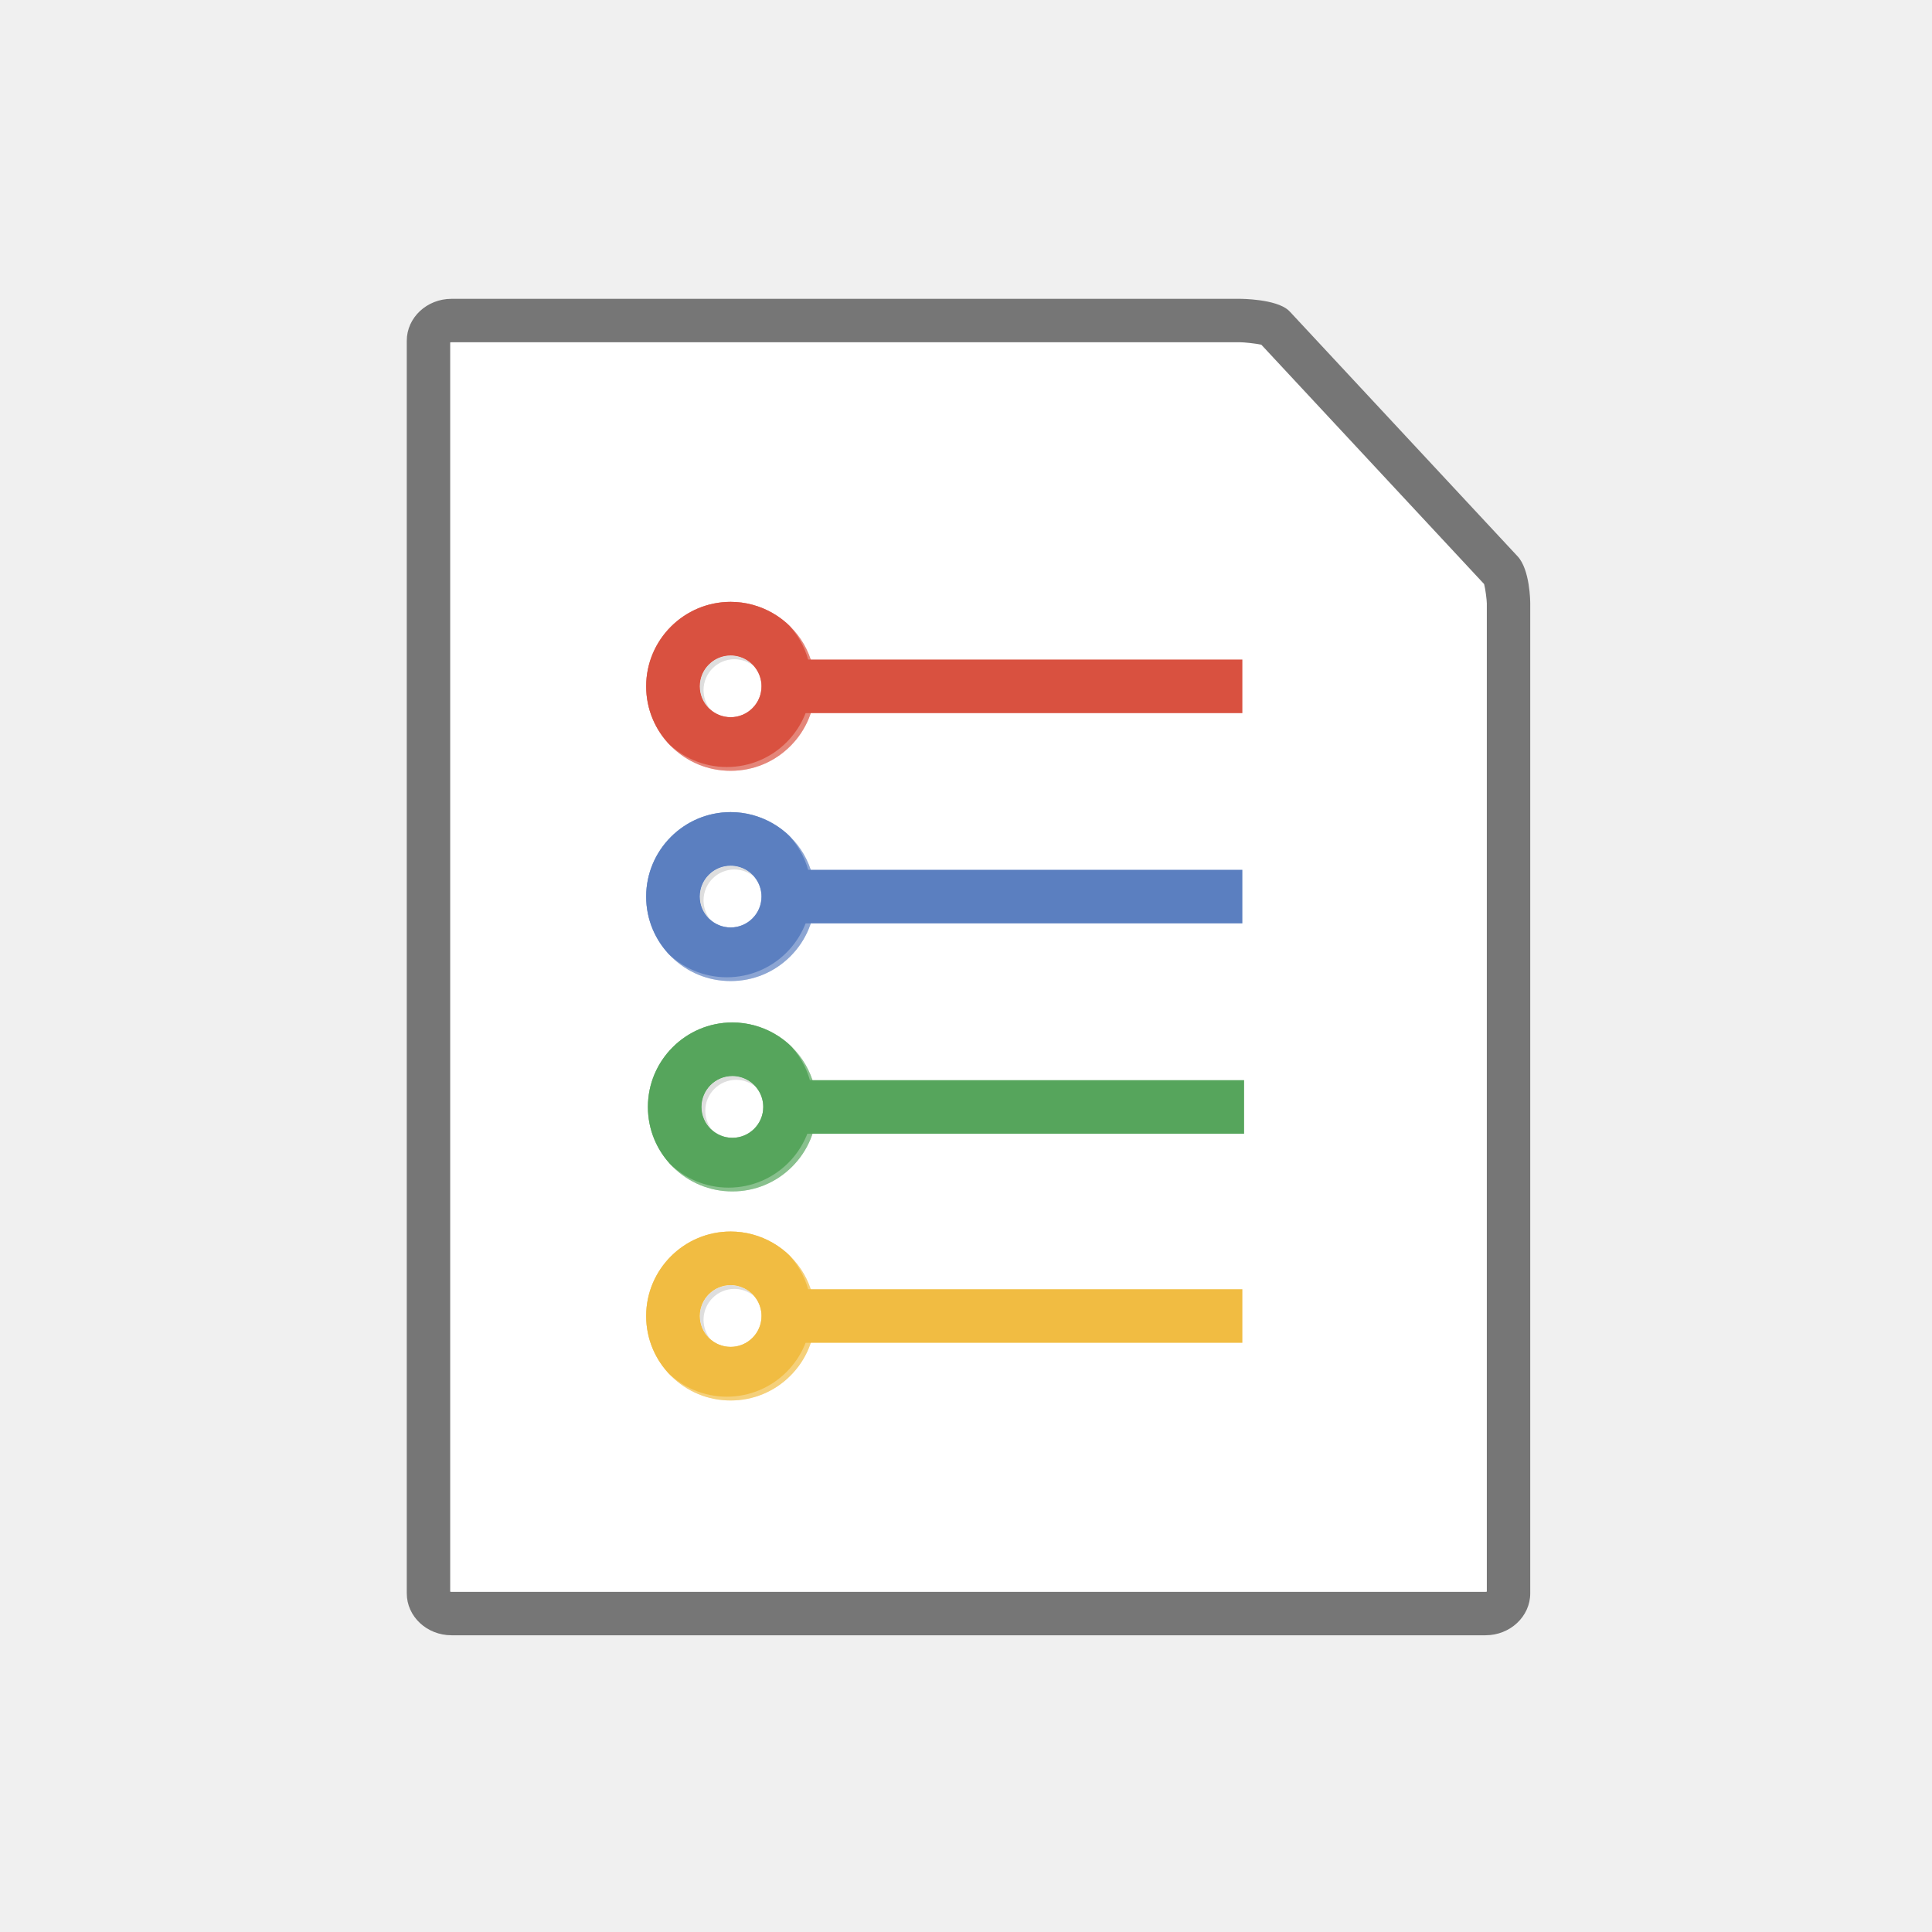
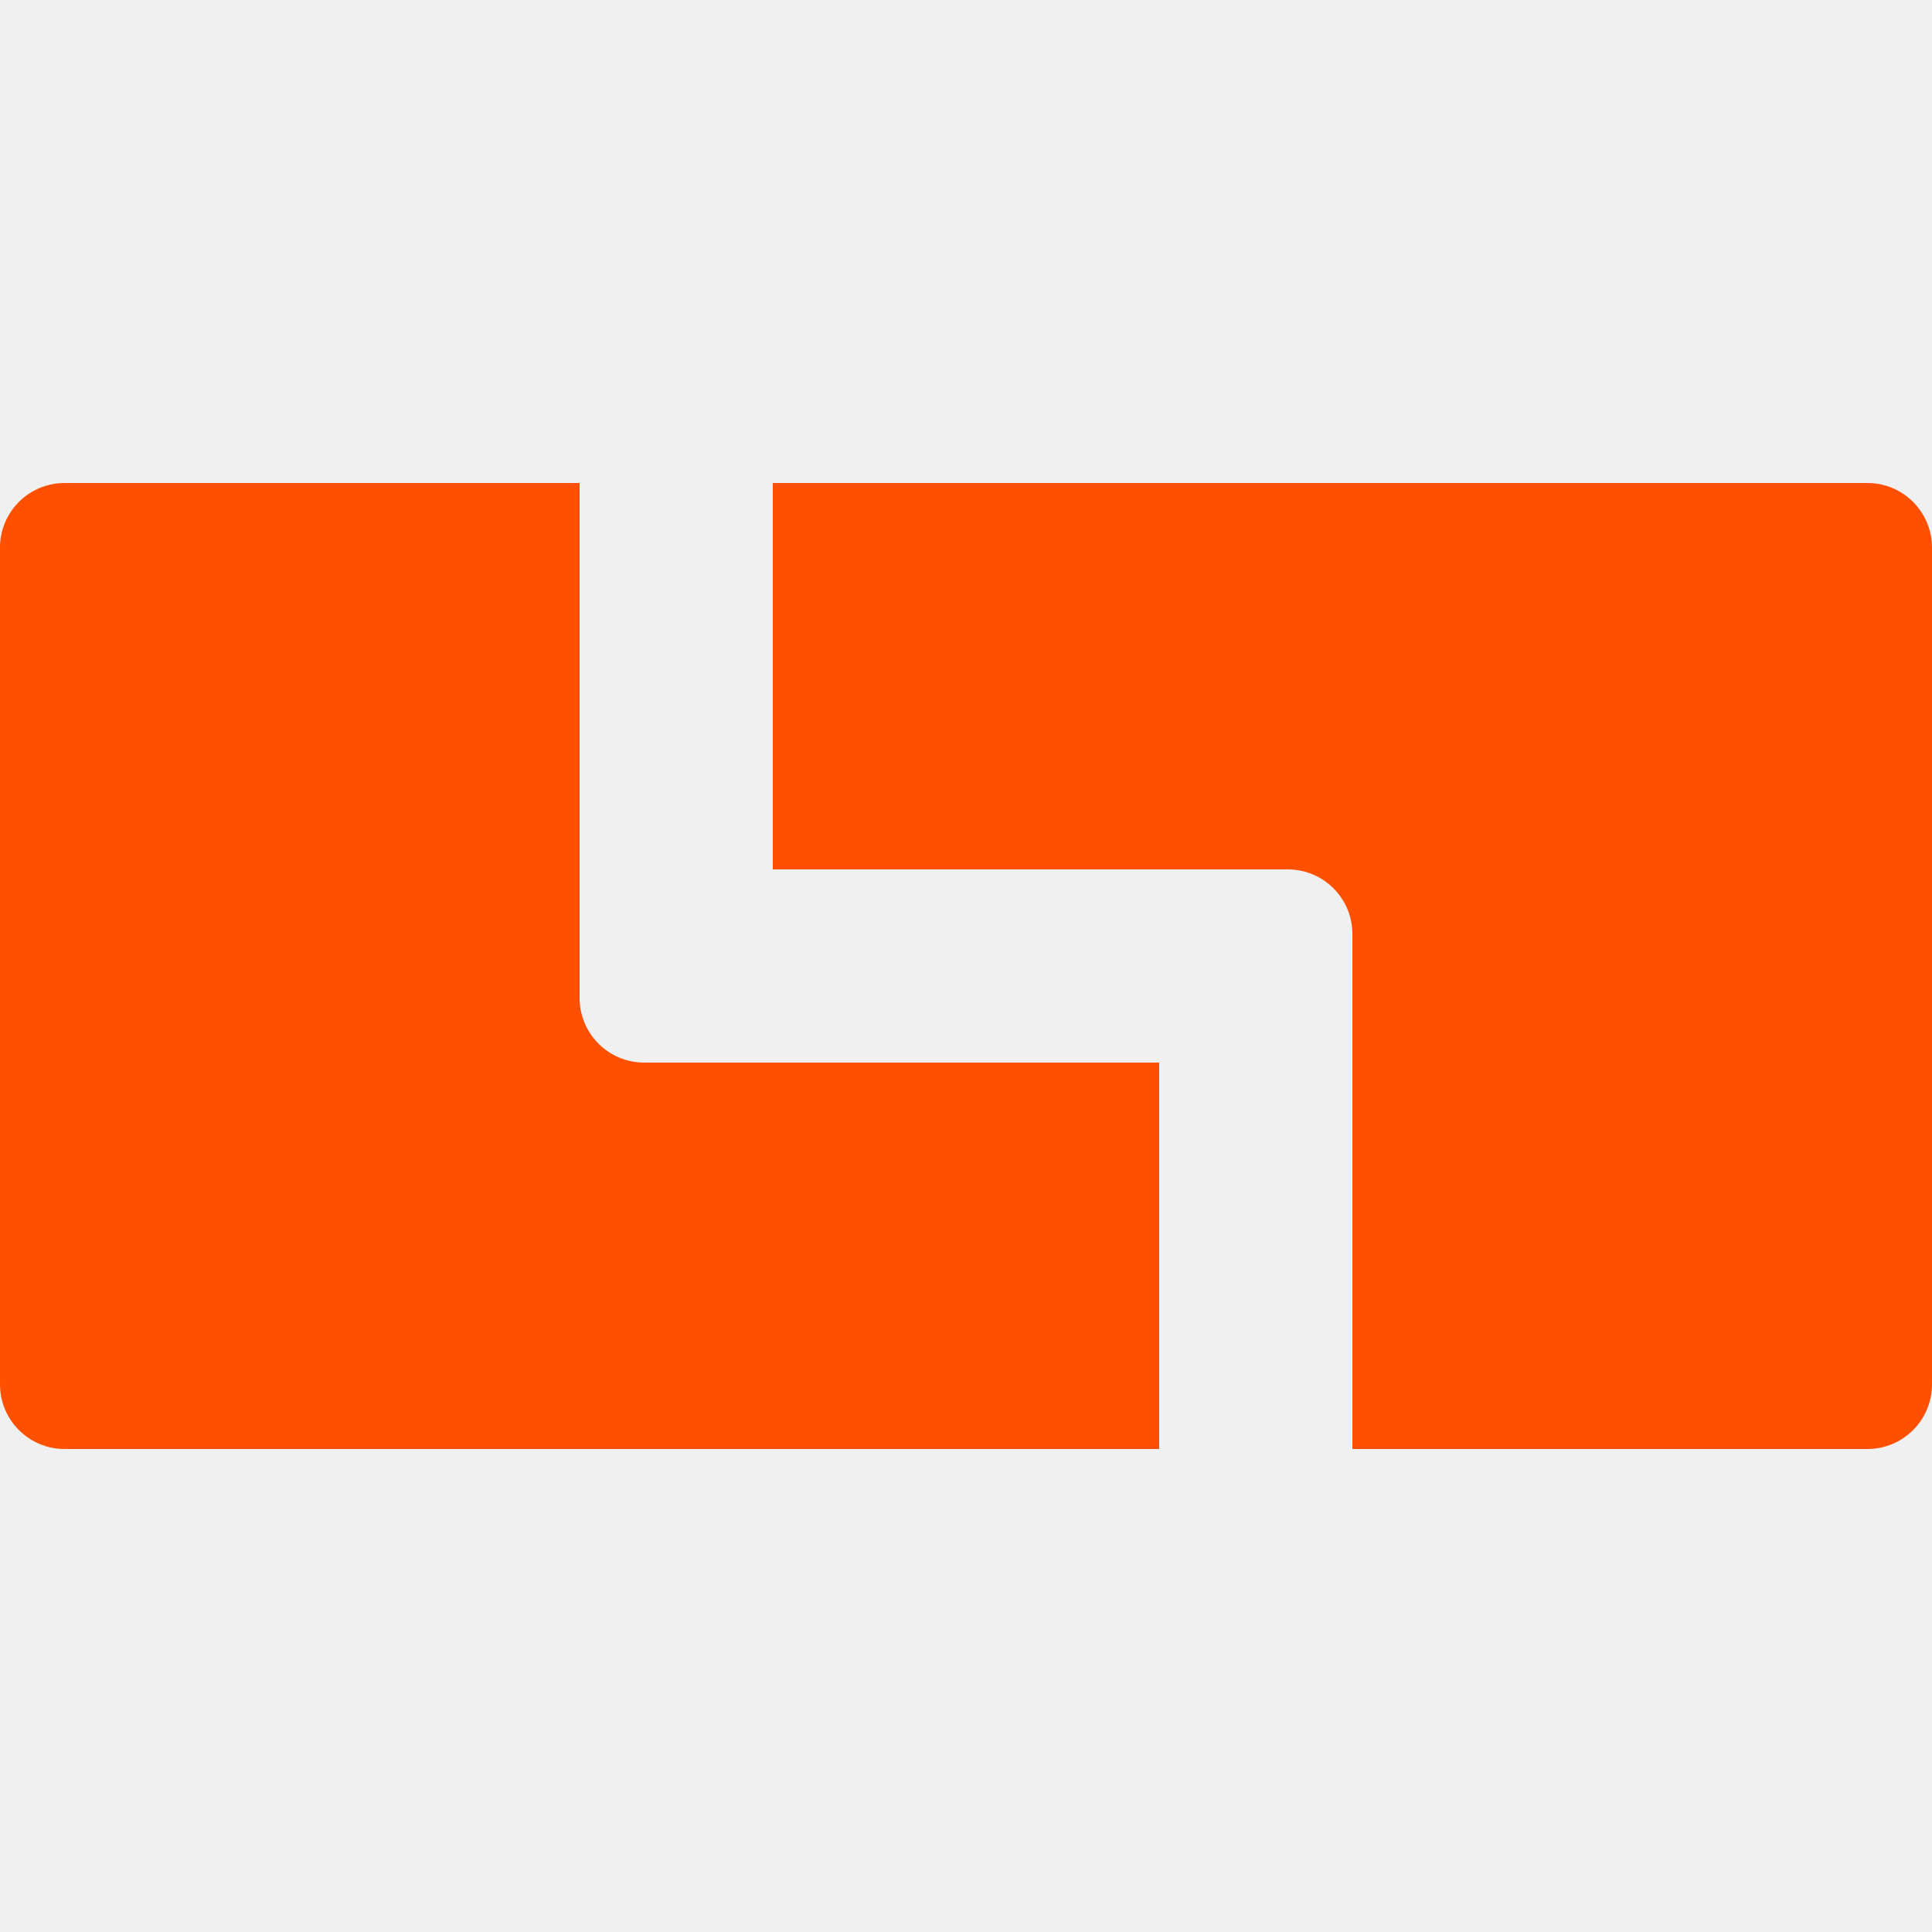
- <svg xmlns="http://www.w3.org/2000/svg" xmlns:xlink="http://www.w3.org/1999/xlink" version="1.1" id="Layer_1" x="0px" y="0px" viewBox="0 0 500 500" style="enable-background:new 0 0 500 500;" xml:space="preserve">
-   <g>
-     <path style="fill:#FFFFFF;" d="M116.853,421.972c-5.704,0-10.344-4.313-10.344-9.613V88.183   c0-5.3,4.64-9.612,10.344-9.612H320.858c3.035,0,9.396,0.55,11.751,2.63l0.354,0.344l58.905,63.291   c2.31,2.491,2.92,8.493,2.92,11.318v256.204c0,5.3-4.641,9.613-10.344,9.613H116.853z" />
-     <g>
-       <g>
-         <g>
-           <path style="fill:#767676;" d="M384.445,423.207H116.852c-6.384,0-11.579-4.866-11.579-10.847V88.183      c0-5.98,5.195-10.846,11.579-10.846h204.006c0.377,0,9.279,0.033,12.568,2.939l0.395,0.383l58.951,63.337      c3.213,3.465,3.251,11.792,3.251,12.159v256.204C396.023,418.341,390.828,423.207,384.445,423.207z       M116.508,411.919c0.085,0.028,0.2,0.053,0.344,0.053h267.592c0.144,0,0.258-0.025,0.344-0.053V156.156      c-0.008-0.903-0.359-3.735-0.703-5.004l-57.653-61.942c-1.465-0.318-4.453-0.639-5.574-0.639H116.852      c-0.143,0-0.259,0.024-0.344,0.053V411.919z M383.961,150.77L383.961,150.77L383.961,150.77z M327.032,89.371      v0.001V89.371z" />
-         </g>
-       </g>
-     </g>
-     <g>
-       <g>
-         <path style="fill:#5B7FC0;" d="M189.087,210.175l0.001-0.001c7.775,0.001,15.03,4.186,18.932,10.923     c1.918,3.316,2.93,7.101,2.929,10.938c0,5.839-2.273,11.33-6.403,15.46     c-4.129,4.129-9.619,6.403-15.458,6.403c-5.839,0-11.328-2.273-15.458-6.403s-6.403-9.619-6.406-15.463     c0.001-6.025,2.454-11.49,6.412-15.447C177.595,212.627,183.06,210.174,189.087,210.175z M197.08,232.033     c0.001-1.404-0.369-2.787-1.063-3.989c-1.429-2.468-4.083-3.999-6.93-4.002c-4.408,0.002-7.993,3.588-7.993,7.993     c0,2.136,0.832,4.143,2.343,5.654c1.508,1.508,3.516,2.34,5.65,2.341c2.136,0,4.144-0.831,5.654-2.34     S197.082,234.172,197.08,232.033z" />
-         <path style="opacity:0.3;fill:#FFFFFF;" d="M189.09,210.176c7.776,0,15.028,4.183,18.926,10.915     c1.92,3.314,2.938,7.099,2.935,10.946c0.002,12.064-9.806,21.864-21.861,21.861     c-12.055,0.002-21.864-9.807-21.861-21.861c0-6.029,2.452-11.492,6.412-15.452     C177.598,212.628,183.061,210.176,189.09,210.176z M197.084,232.037c0-1.408-0.371-2.789-1.07-3.996     c-1.427-2.466-4.08-3.998-6.924-3.998c-4.401-0.005-7.992,3.582-7.994,7.994     c0.002,4.408,3.587,7.992,7.994,7.994c2.203,0,4.202-0.898,5.648-2.344     C196.186,236.239,197.084,234.24,197.084,232.037z" />
-         <g>
-           <defs>
-             <path id="SVGID_1_" d="M194.738,237.688c-1.446,1.446-3.445,2.344-5.648,2.344       c-4.408-0.002-7.992-3.587-7.994-7.994c0.002-4.412,3.594-7.999,7.994-7.994c2.844,0,5.497,1.532,6.924,3.998       c0.699,1.207,1.07,2.588,1.07,3.996C197.084,234.24,196.186,236.239,194.738,237.688z" />
-           </defs>
-           <clipPath id="SVGID_2_">
-             <use xlink:href="#SVGID_1_" style="overflow:visible;" />
-           </clipPath>
-           <path style="clip-path:url(#SVGID_2_);fill:#FFFFFF;" d="M190.07,225.024c-4.401-0.005-7.992,3.582-7.994,7.994      c0.001,1.955,0.709,3.745,1.878,5.135c-1.745-1.467-2.857-3.663-2.859-6.116      c0.002-4.412,3.594-7.999,7.994-7.994c2.38-0,4.616,1.083,6.122,2.879      C193.788,225.725,191.977,225.024,190.07,225.024z" />
-           <path style="opacity:0.13;clip-path:url(#SVGID_2_);fill:#020202;" d="M190.07,225.024      c-4.401-0.005-7.992,3.582-7.994,7.994c0.001,1.955,0.709,3.745,1.878,5.135      c-1.745-1.467-2.857-3.663-2.859-6.116c0.002-4.412,3.594-7.999,7.994-7.994c2.38-0,4.616,1.083,6.122,2.879      C193.788,225.725,191.977,225.024,190.07,225.024z" />
-         </g>
-         <g>
-           <defs>
-             <path id="SVGID_3_" d="M189.09,210.176c7.776,0,15.028,4.183,18.926,10.915c1.92,3.314,2.938,7.099,2.935,10.946       c0.002,12.064-9.806,21.864-21.861,21.861c-12.055,0.002-21.864-9.807-21.861-21.861       c0-6.029,2.452-11.492,6.412-15.452C177.598,212.628,183.061,210.176,189.09,210.176z M197.084,232.037       c0-1.408-0.371-2.789-1.07-3.996c-1.427-2.466-4.08-3.998-6.924-3.998c-4.401-0.005-7.992,3.582-7.994,7.994       c0.002,4.408,3.587,7.992,7.994,7.994c2.203,0,4.202-0.898,5.648-2.344       C196.186,236.239,197.084,234.24,197.084,232.037z" />
-           </defs>
-           <clipPath id="SVGID_4_">
-             <use xlink:href="#SVGID_3_" style="overflow:visible;" />
-           </clipPath>
-           <path style="clip-path:url(#SVGID_4_);fill:#5B7FC0;" d="M172.66,215.605c-3.96,3.96-6.412,9.424-6.412,15.452      c-0.002,12.055,9.807,21.864,21.861,21.861c12.055,0.002,21.864-9.797,21.861-21.861      c0.002-3.848-1.015-7.633-2.935-10.946c-3.898-6.732-11.15-10.915-18.926-10.915      C182.081,209.195,176.617,211.647,172.66,215.605z" />
-         </g>
-       </g>
-       <rect x="198.895" y="225.104" style="fill:#5B7FC0;" width="122.627" height="13.867" />
-     </g>
-     <g>
-       <path style="fill:#D95140;" d="M189.087,155.761l0.001-0.001c7.775,0.001,15.03,4.186,18.932,10.923    c1.918,3.316,2.93,7.101,2.929,10.938c0,5.839-2.273,11.33-6.403,15.46c-4.129,4.129-9.619,6.403-15.458,6.403    c-5.839,0-11.328-2.273-15.458-6.403s-6.403-9.619-6.406-15.463c0.001-6.025,2.454-11.49,6.412-15.447    C177.595,158.213,183.06,155.76,189.087,155.761z M197.08,177.619c0.001-1.404-0.369-2.787-1.063-3.989    c-1.429-2.468-4.083-3.999-6.93-4.002c-4.408,0.002-7.993,3.588-7.993,7.993c0,2.136,0.832,4.143,2.343,5.654    c1.508,1.508,3.516,2.34,5.65,2.341c2.136,0,4.144-0.831,5.654-2.34    C196.251,181.767,197.082,179.758,197.08,177.619z" />
-       <path style="opacity:0.3;fill:#FFFFFF;" d="M189.09,155.762c7.776,0,15.028,4.183,18.926,10.915    c1.92,3.313,2.938,7.099,2.935,10.946c0.002,12.064-9.806,21.864-21.861,21.861    c-12.055,0.002-21.864-9.807-21.861-21.861c0-6.029,2.452-11.492,6.412-15.452    C177.598,158.213,183.061,155.762,189.09,155.762z M197.084,177.623c0-1.408-0.371-2.789-1.07-3.996    c-1.427-2.466-4.08-3.998-6.924-3.998c-4.401-0.005-7.992,3.582-7.994,7.994    c0.002,4.408,3.587,7.992,7.994,7.994c2.203,0,4.202-0.898,5.648-2.344    C196.186,181.825,197.084,179.826,197.084,177.623z" />
-       <g>
-         <defs>
-           <path id="SVGID_5_" d="M194.738,183.273c-1.446,1.446-3.445,2.344-5.648,2.344      c-4.408-0.002-7.992-3.587-7.994-7.994c0.002-4.412,3.594-7.999,7.994-7.994c2.844,0,5.497,1.532,6.924,3.998      c0.699,1.207,1.07,2.588,1.07,3.996C197.084,179.826,196.186,181.825,194.738,183.273z" />
-         </defs>
-         <clipPath id="SVGID_6_">
-           <use xlink:href="#SVGID_5_" style="overflow:visible;" />
-         </clipPath>
-         <path style="clip-path:url(#SVGID_6_);fill:#FFFFFF;" d="M190.07,170.609c-4.401-0.005-7.992,3.582-7.994,7.994     c0.001,1.955,0.709,3.745,1.878,5.135c-1.745-1.467-2.857-3.663-2.859-6.116c0.002-4.412,3.594-7.999,7.994-7.994     c2.38-0,4.616,1.083,6.122,2.879C193.788,171.31,191.977,170.609,190.07,170.609z" />
-         <path style="opacity:0.13;clip-path:url(#SVGID_6_);fill:#020202;" d="M190.07,170.609     c-4.401-0.005-7.992,3.582-7.994,7.994c0.001,1.955,0.709,3.745,1.878,5.135     c-1.745-1.467-2.857-3.663-2.859-6.116c0.002-4.412,3.594-7.999,7.994-7.994c2.38-0,4.616,1.083,6.122,2.879     C193.788,171.31,191.977,170.609,190.07,170.609z" />
-       </g>
-       <g>
-         <defs>
-           <path id="SVGID_7_" d="M189.09,155.762c7.776,0,15.028,4.183,18.926,10.915c1.92,3.313,2.938,7.099,2.935,10.946      c0.002,12.064-9.806,21.864-21.861,21.861c-12.055,0.002-21.864-9.807-21.861-21.861      c0-6.029,2.452-11.492,6.412-15.452C177.598,158.213,183.061,155.762,189.09,155.762z M197.084,177.623      c0-1.408-0.371-2.789-1.07-3.996c-1.427-2.466-4.08-3.998-6.924-3.998c-4.401-0.005-7.992,3.582-7.994,7.994      c0.002,4.408,3.587,7.992,7.994,7.994c2.203,0,4.202-0.898,5.648-2.344      C196.186,181.825,197.084,179.826,197.084,177.623z" />
-         </defs>
-         <clipPath id="SVGID_8_">
-           <use xlink:href="#SVGID_7_" style="overflow:visible;" />
-         </clipPath>
-         <path style="clip-path:url(#SVGID_8_);fill:#D95140;" d="M172.66,161.19c-3.96,3.96-6.412,9.424-6.412,15.452     c-0.002,12.055,9.807,21.864,21.861,21.861c12.055,0.002,21.864-9.797,21.861-21.861     c0.002-3.847-1.015-7.633-2.935-10.946c-3.898-6.732-11.15-10.915-18.926-10.915     C182.081,154.781,176.617,157.233,172.66,161.19z" />
-       </g>
-       <rect x="198.895" y="170.69" style="fill:#D95140;" width="122.627" height="13.867" />
-     </g>
-     <g>
-       <g>
-         <path style="fill:#56A55C;" d="M189.538,264.615l0.001-0.001c7.775,0.001,15.029,4.186,18.932,10.924     c1.918,3.316,2.93,7.101,2.929,10.938c0,5.839-2.273,11.33-6.403,15.46     c-4.129,4.129-9.619,6.403-15.458,6.403c-5.839,0-11.328-2.273-15.458-6.403c-4.13-4.13-6.403-9.619-6.406-15.463     c0.001-6.025,2.454-11.49,6.412-15.447C178.046,267.066,183.511,264.613,189.538,264.615z M197.531,286.472     c0.001-1.404-0.369-2.787-1.063-3.989c-1.429-2.468-4.083-3.999-6.93-4.002c-4.408,0.002-7.993,3.588-7.993,7.993     c0,2.136,0.832,4.143,2.343,5.654c1.508,1.508,3.516,2.34,5.65,2.341c2.136,0,4.144-0.831,5.654-2.34     C196.701,290.62,197.532,288.611,197.531,286.472z" />
-         <path style="opacity:0.3;fill:#FFFFFF;" d="M189.54,264.615c7.776,0,15.028,4.183,18.926,10.915     c1.92,3.313,2.938,7.099,2.935,10.946c0.002,12.064-9.806,21.864-21.861,21.861     c-12.055,0.002-21.864-9.806-21.861-21.861c0-6.029,2.452-11.492,6.412-15.452     C178.048,267.067,183.512,264.615,189.54,264.615z M197.534,286.476c0-1.408-0.371-2.789-1.07-3.996     c-1.427-2.466-4.08-3.998-6.924-3.998c-4.401-0.005-7.992,3.582-7.994,7.994     c0.002,4.408,3.587,7.992,7.994,7.994c2.203,0,4.202-0.898,5.648-2.344     C196.637,290.678,197.534,288.679,197.534,286.476z" />
-         <g>
-           <defs>
-             <path id="SVGID_9_" d="M195.188,292.127c-1.446,1.446-3.445,2.344-5.648,2.344       c-4.408-0.002-7.992-3.587-7.994-7.994c0.002-4.412,3.594-7.999,7.994-7.994c2.844,0,5.497,1.532,6.924,3.998       c0.699,1.207,1.07,2.588,1.07,3.996C197.534,288.679,196.637,290.678,195.188,292.127z" />
-           </defs>
-           <clipPath id="SVGID_10_">
-             <use xlink:href="#SVGID_9_" style="overflow:visible;" />
-           </clipPath>
-           <path style="clip-path:url(#SVGID_10_);fill:#FFFFFF;" d="M190.521,279.463c-4.401-0.005-7.992,3.582-7.994,7.994      c0.001,1.955,0.709,3.745,1.878,5.135c-1.745-1.467-2.857-3.663-2.859-6.116      c0.002-4.412,3.594-7.999,7.994-7.994c2.38-0,4.616,1.083,6.122,2.879      C194.239,280.164,192.428,279.463,190.521,279.463z" />
-           <path style="opacity:0.13;clip-path:url(#SVGID_10_);fill:#020202;" d="M190.521,279.463      c-4.401-0.005-7.992,3.582-7.994,7.994c0.001,1.955,0.709,3.745,1.878,5.135      c-1.745-1.467-2.857-3.663-2.859-6.116c0.002-4.412,3.594-7.999,7.994-7.994      c2.38-0,4.616,1.083,6.122,2.879C194.239,280.164,192.428,279.463,190.521,279.463z" />
-         </g>
-         <g>
-           <defs>
-             <path id="SVGID_11_" d="M189.54,264.615c7.776,0,15.028,4.183,18.926,10.915       c1.92,3.313,2.938,7.099,2.935,10.946c0.002,12.064-9.806,21.864-21.861,21.861       c-12.055,0.002-21.864-9.806-21.861-21.861c0-6.029,2.452-11.492,6.412-15.452       C178.048,267.067,183.512,264.615,189.54,264.615z M197.534,286.476c0-1.408-0.371-2.789-1.07-3.996       c-1.427-2.466-4.08-3.998-6.924-3.998c-4.401-0.005-7.992,3.582-7.994,7.994       c0.002,4.408,3.587,7.992,7.994,7.994c2.203,0,4.202-0.898,5.648-2.344       C196.637,290.678,197.534,288.679,197.534,286.476z" />
-           </defs>
-           <clipPath id="SVGID_12_">
-             <use xlink:href="#SVGID_11_" style="overflow:visible;" />
-           </clipPath>
-           <path style="clip-path:url(#SVGID_12_);fill:#56A55C;" d="M173.11,270.044c-3.96,3.96-6.412,9.424-6.412,15.452      c-0.002,12.055,9.807,21.864,21.861,21.861c12.055,0.002,21.864-9.797,21.861-21.861      c0.002-3.847-1.015-7.633-2.935-10.946c-3.898-6.732-11.15-10.915-18.926-10.915      C182.531,263.635,177.068,266.086,173.11,270.044z" />
-         </g>
-       </g>
-       <rect x="199.346" y="279.544" style="fill:#56A55C;" width="122.627" height="13.867" />
-     </g>
-     <g>
-       <g>
-         <path style="fill:#F1BC42;" d="M189.087,318.721l0.001-0.001c7.775,0.001,15.03,4.186,18.932,10.923     c1.918,3.316,2.93,7.101,2.929,10.938c0,5.839-2.273,11.331-6.403,15.46     c-4.129,4.129-9.619,6.403-15.458,6.403c-5.839,0-11.328-2.273-15.458-6.403c-4.13-4.13-6.403-9.619-6.406-15.463     c0.001-6.025,2.454-11.49,6.412-15.447C177.595,321.172,183.06,318.72,189.087,318.721z M197.08,340.578     c0.001-1.404-0.369-2.787-1.063-3.989c-1.429-2.468-4.083-3.999-6.93-4.002c-4.408,0.002-7.993,3.588-7.993,7.993     c0,2.136,0.832,4.143,2.343,5.654c1.508,1.508,3.516,2.34,5.65,2.341c2.136,0,4.144-0.831,5.654-2.34     S197.082,342.718,197.08,340.578z" />
-         <path style="opacity:0.3;fill:#FFFFFF;" d="M189.09,318.721c7.776,0,15.028,4.183,18.926,10.915     c1.92,3.314,2.938,7.099,2.935,10.946c0.002,12.064-9.806,21.864-21.861,21.861     c-12.055,0.002-21.864-9.806-21.861-21.861c0-6.029,2.452-11.492,6.412-15.452     C177.598,321.173,183.061,318.721,189.09,318.721z M197.084,340.583c0-1.408-0.371-2.789-1.07-3.996     c-1.427-2.466-4.08-3.998-6.924-3.998c-4.401-0.005-7.992,3.582-7.994,7.994     c0.002,4.408,3.587,7.992,7.994,7.994c2.203,0,4.202-0.898,5.648-2.344     C196.186,344.784,197.084,342.785,197.084,340.583z" />
-         <g>
-           <defs>
-             <path id="SVGID_13_" d="M194.738,346.233c-1.446,1.446-3.445,2.344-5.648,2.344       c-4.408-0.002-7.992-3.587-7.994-7.994c0.002-4.412,3.594-7.999,7.994-7.994c2.844,0,5.497,1.532,6.924,3.998       c0.699,1.207,1.07,2.588,1.07,3.996C197.084,342.785,196.186,344.784,194.738,346.233z" />
-           </defs>
-           <clipPath id="SVGID_14_">
-             <use xlink:href="#SVGID_13_" style="overflow:visible;" />
-           </clipPath>
-           <path style="clip-path:url(#SVGID_14_);fill:#FFFFFF;" d="M190.07,333.569c-4.401-0.005-7.992,3.582-7.994,7.994      c0.001,1.955,0.709,3.745,1.878,5.135c-1.745-1.467-2.857-3.663-2.859-6.116      c0.002-4.412,3.594-7.999,7.994-7.994c2.38-0,4.616,1.083,6.122,2.879      C193.788,334.27,191.977,333.569,190.07,333.569z" />
-           <path style="opacity:0.13;clip-path:url(#SVGID_14_);fill:#020202;" d="M190.07,333.569      c-4.401-0.005-7.992,3.582-7.994,7.994c0.001,1.955,0.709,3.745,1.878,5.135      c-1.745-1.467-2.857-3.663-2.859-6.116c0.002-4.412,3.594-7.999,7.994-7.994      c2.38-0,4.616,1.083,6.122,2.879C193.788,334.27,191.977,333.569,190.07,333.569z" />
-         </g>
-         <g>
-           <defs>
-             <path id="SVGID_15_" d="M189.09,318.721c7.776,0,15.028,4.183,18.926,10.915c1.92,3.314,2.938,7.099,2.935,10.946       c0.002,12.064-9.806,21.864-21.861,21.861c-12.055,0.002-21.864-9.806-21.861-21.861       c0-6.029,2.452-11.492,6.412-15.452C177.598,321.173,183.061,318.721,189.09,318.721z M197.084,340.583       c0-1.408-0.371-2.789-1.07-3.996c-1.427-2.466-4.08-3.998-6.924-3.998c-4.401-0.005-7.992,3.582-7.994,7.994       c0.002,4.408,3.587,7.992,7.994,7.994c2.203,0,4.202-0.898,5.648-2.344       C196.186,344.784,197.084,342.785,197.084,340.583z" />
-           </defs>
-           <clipPath id="SVGID_16_">
-             <use xlink:href="#SVGID_15_" style="overflow:visible;" />
-           </clipPath>
-           <path style="clip-path:url(#SVGID_16_);fill:#F1BC42;" d="M172.66,324.15c-3.96,3.96-6.412,9.424-6.412,15.452      c-0.002,12.055,9.807,21.864,21.861,21.861c12.055,0.002,21.864-9.797,21.861-21.861      c0.002-3.847-1.015-7.633-2.935-10.946c-3.898-6.732-11.15-10.915-18.926-10.915      C182.081,317.741,176.617,320.192,172.66,324.15z" />
-         </g>
-       </g>
-       <rect x="198.895" y="333.65" style="fill:#F1BC42;" width="122.627" height="13.867" />
-     </g>
-   </g>
+ <svg xmlns="http://www.w3.org/2000/svg" id="layer" viewBox="0 0 32 32">
+   <defs>
+     <style>.cls-1{fill:#ff5000;}</style>
+   </defs>
+   <path class="cls-1" d="M12.8,17.6H10.67A1.07,1.07,0,0,1,9.6,16.53V8H1.07A1.07,1.07,0,0,0,0,9.07V22.93A1.07,1.07,0,0,0,1.07,24H19.2V17.6Z" />
+   <path class="cls-1" d="M30.93,8H12.8v6.4h8.53a1.07,1.07,0,0,1,1.07,1.07V24h8.53A1.07,1.07,0,0,0,32,22.93V9.07A1.07,1.07,0,0,0,30.93,8Z" />
</svg>
